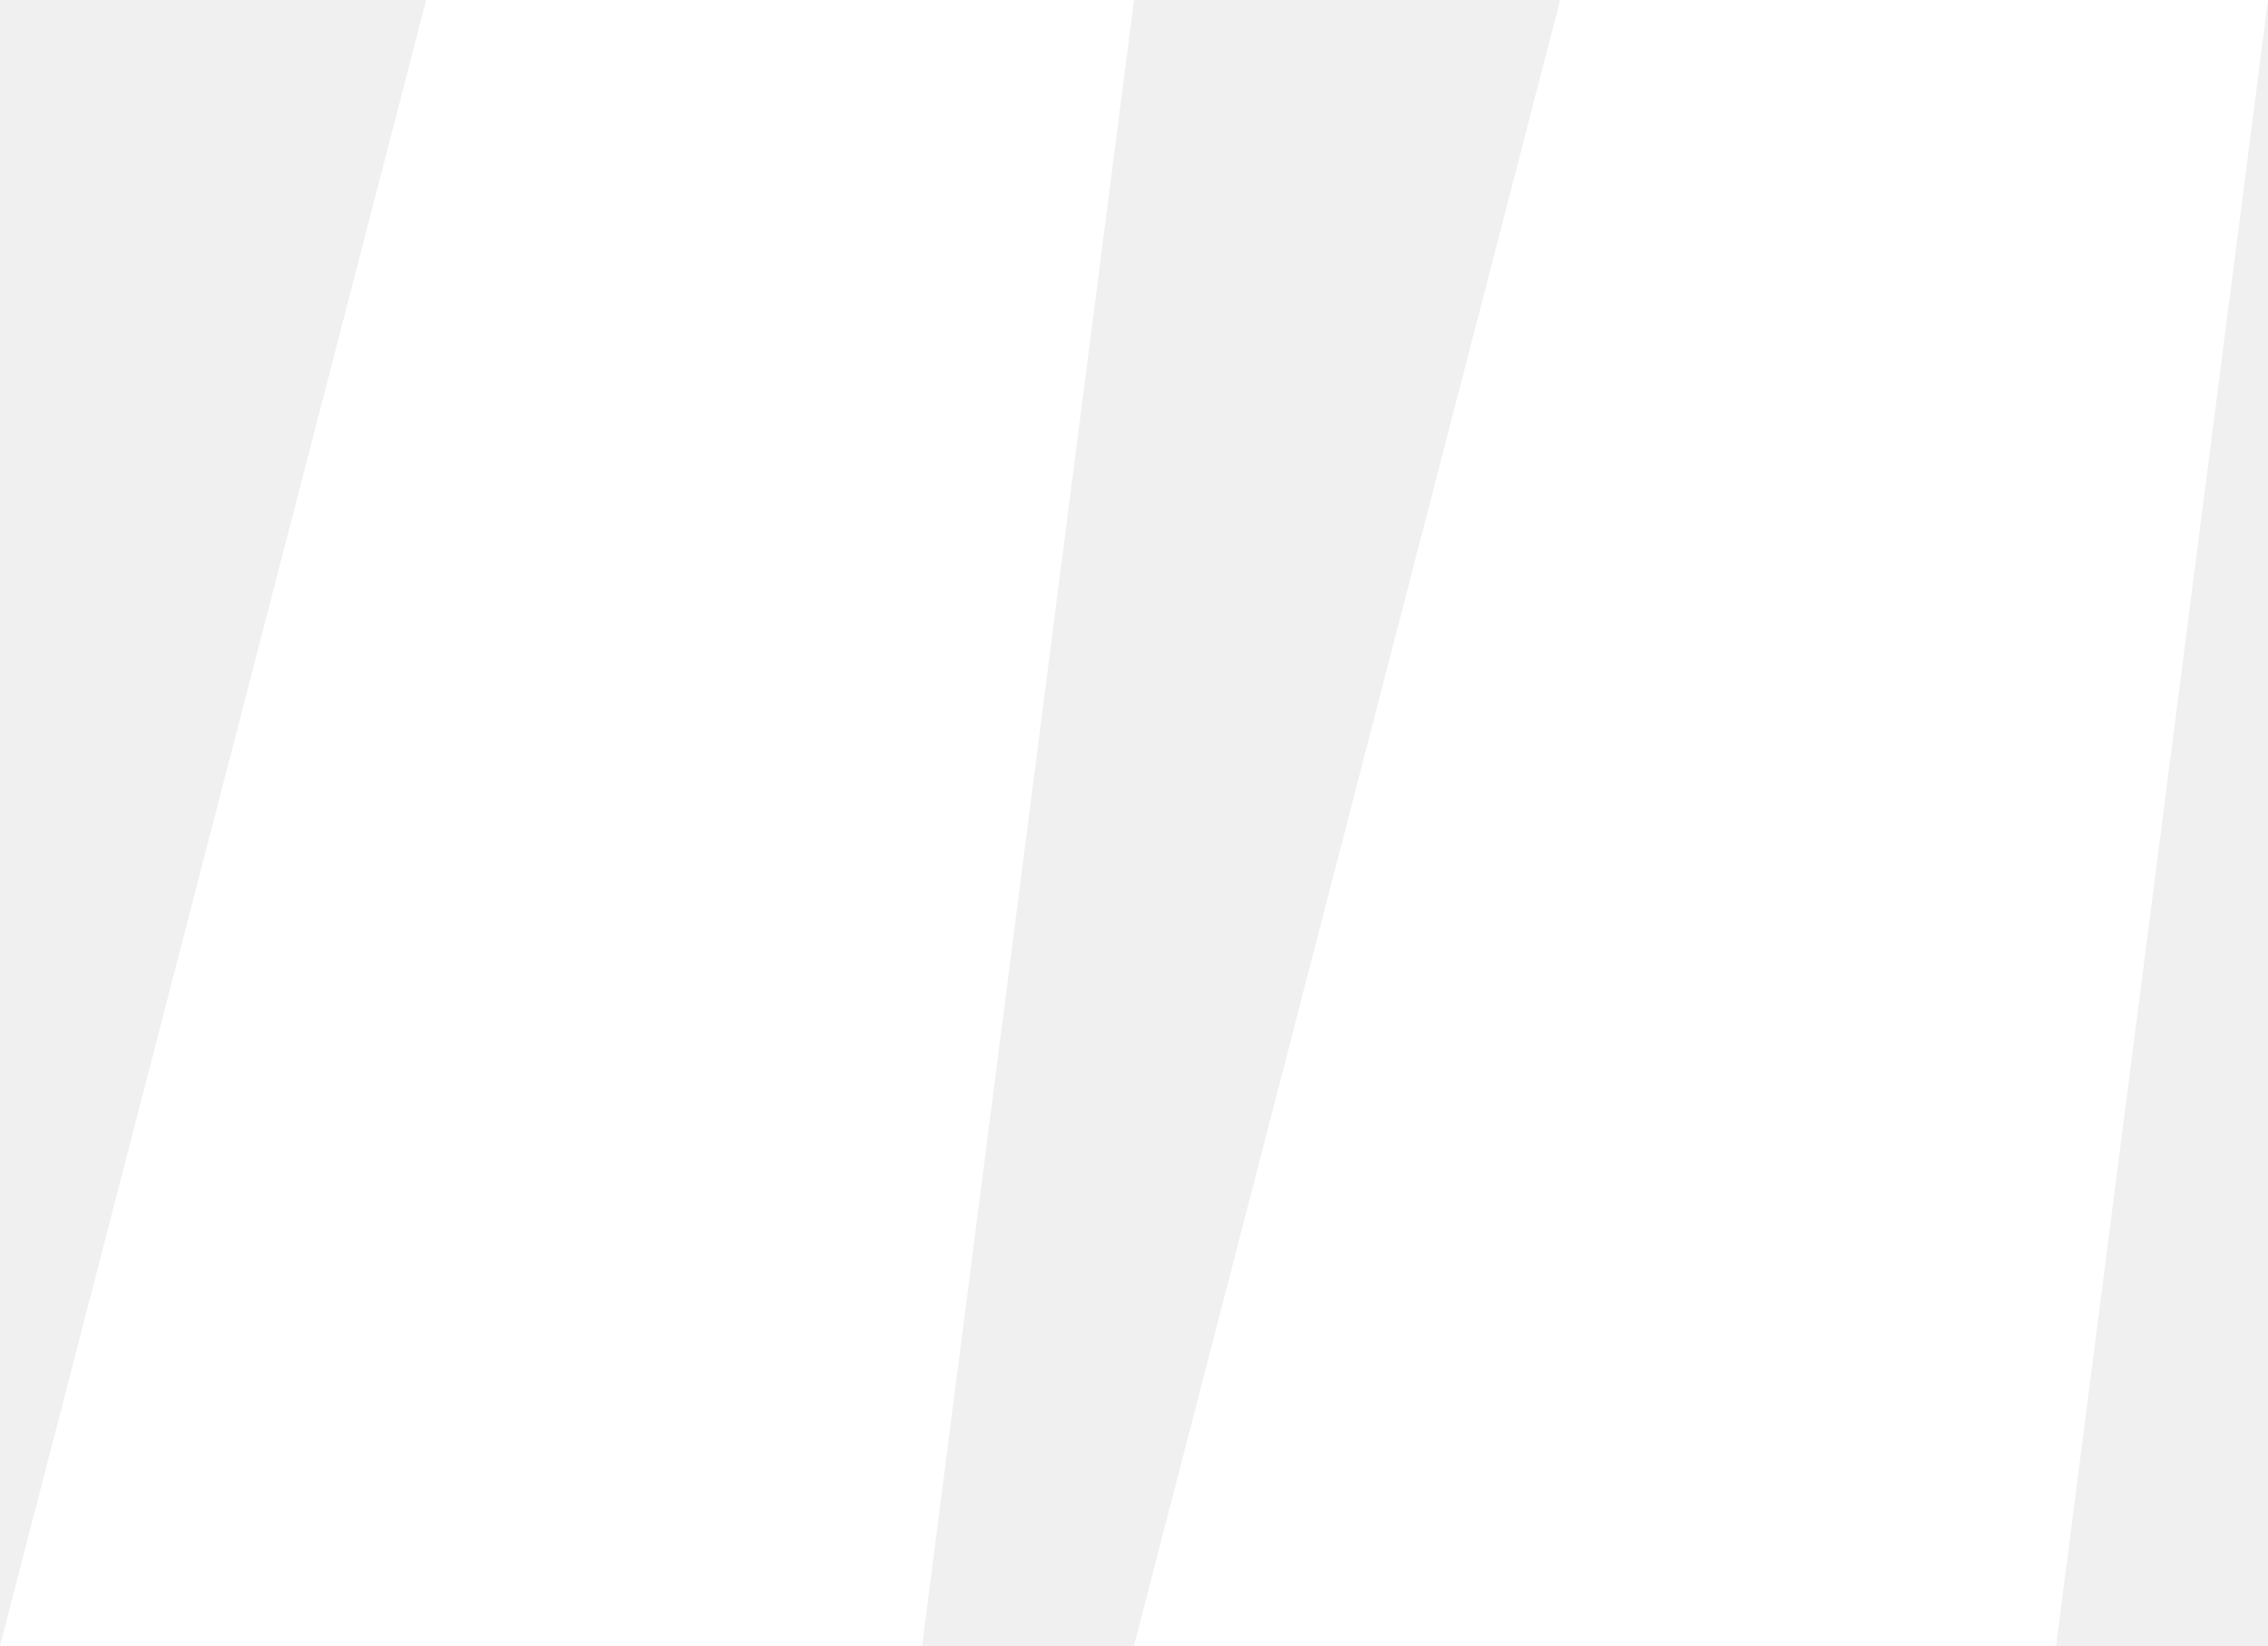
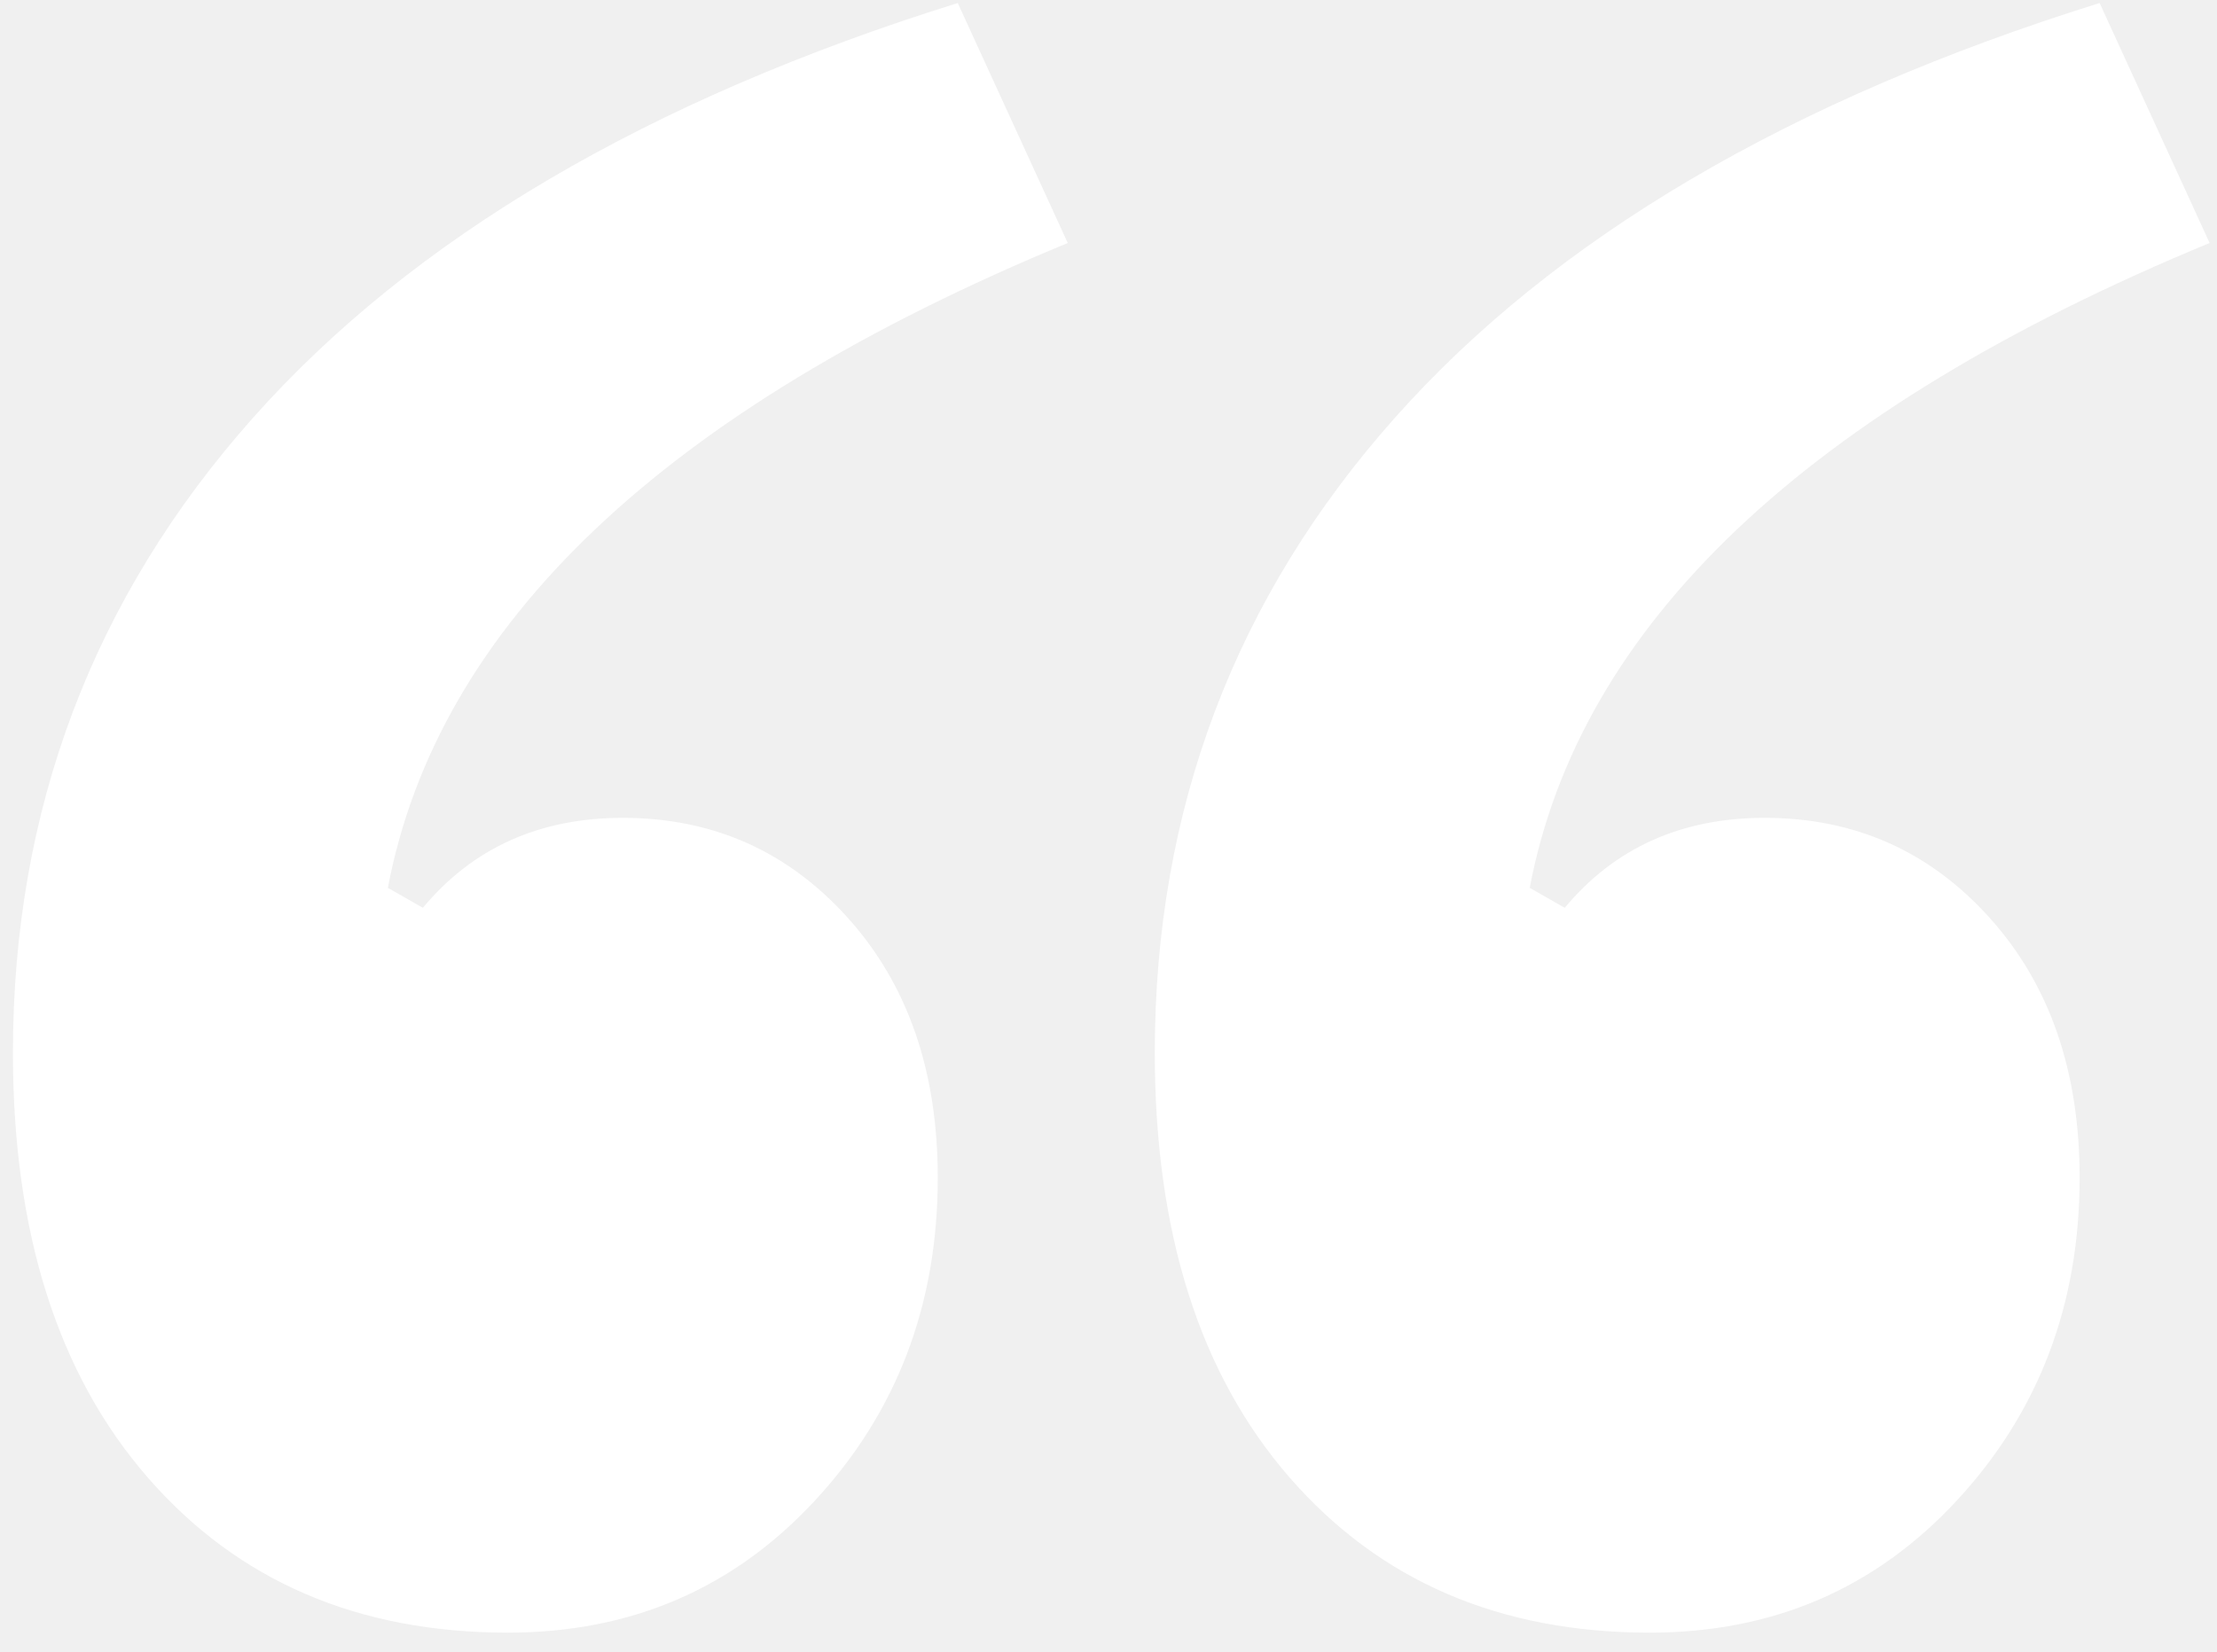
- <svg xmlns="http://www.w3.org/2000/svg" width="102px" height="74px" viewBox="0 0 102 74" version="1.1">
-   <g id="Page-1" stroke="none" stroke-width="1" fill="none" fill-rule="evenodd">
-     <g id="Artboard" transform="translate(-136, -198)" fill="#FFFFFF" fill-rule="nonzero">
-       <path d="M177.471,272 L136,272 L155.166,198 L187,198 L177.471,272 Z M228.471,272 L187,272 L206.166,198 L238,198 L228.471,272 Z" id="‘‘" />
-     </g>
+ <svg xmlns="http://www.w3.org/2000/svg" width="102px" height="76px" viewBox="0 0 102 76" version="1.1">
+   <g id="UI" stroke="none" stroke-width="1" fill="none" fill-rule="evenodd">
+     <path d="M23.365,75.12 C16.465,75.12 10.945,72.743 6.805,67.99 C2.665,63.237 0.595,56.72 0.595,48.44 C0.595,37.247 4.275,27.51 11.635,19.23 C18.995,10.95 29.805,4.587 44.065,0.14 L49.125,11.18 C30.572,18.847 20.145,28.737 17.845,40.85 L19.455,41.77 C21.755,39.01 24.822,37.63 28.655,37.63 C32.795,37.63 36.245,39.163 39.005,42.23 C41.765,45.297 43.145,49.283 43.145,54.19 C43.145,60.017 41.267,64.962 37.51,69.025 C33.753,73.088 29.038,75.12 23.365,75.12 Z M75.9,75.12 C69,75.12 63.48,72.743 59.34,67.99 C55.2,63.237 53.13,56.72 53.13,48.44 C53.13,37.247 56.81,27.51 64.17,19.23 C71.53,10.95 82.34,4.587 96.6,0.14 L101.66,11.18 C83.107,18.847 72.68,28.737 70.38,40.85 L71.99,41.77 C74.29,39.01 77.357,37.63 81.19,37.63 C85.33,37.63 88.78,39.163 91.54,42.23 C94.3,45.297 95.68,49.283 95.68,54.19 C95.68,60.017 93.802,64.962 90.045,69.025 C86.288,73.088 81.573,75.12 75.9,75.12 Z" id="‘‘" fill="#FFFFFF" fill-rule="nonzero" />
  </g>
</svg>
